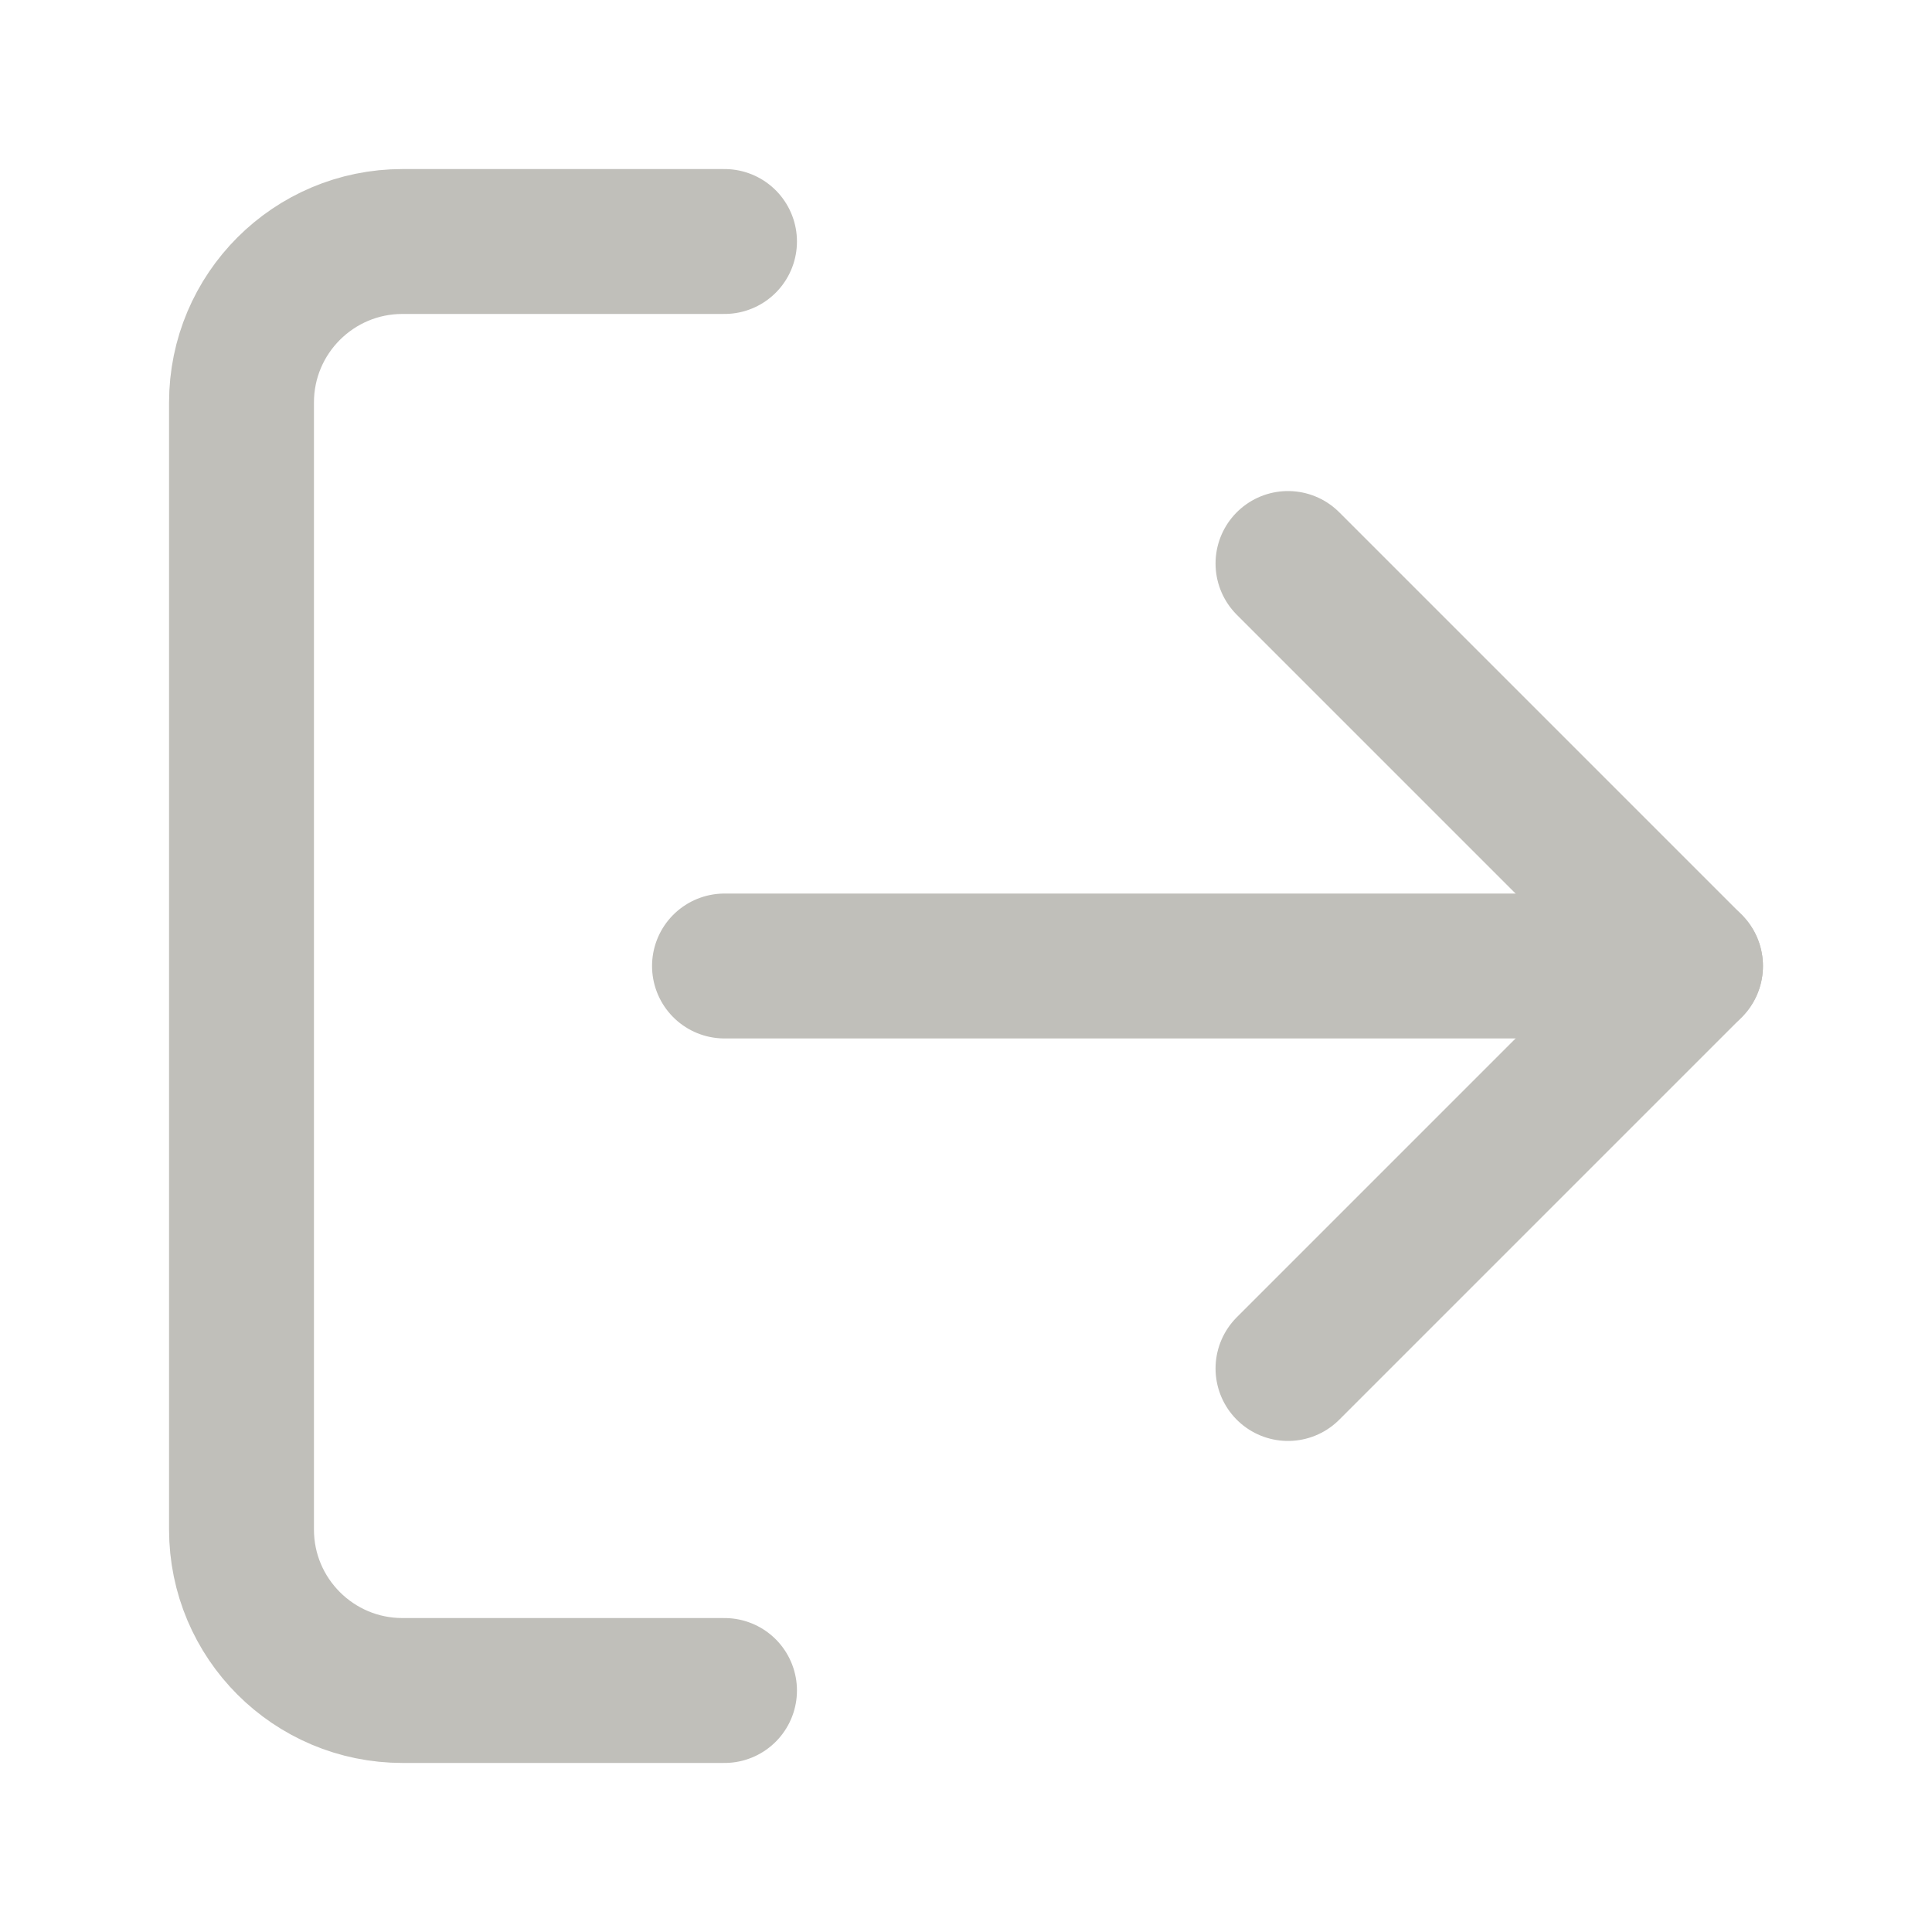
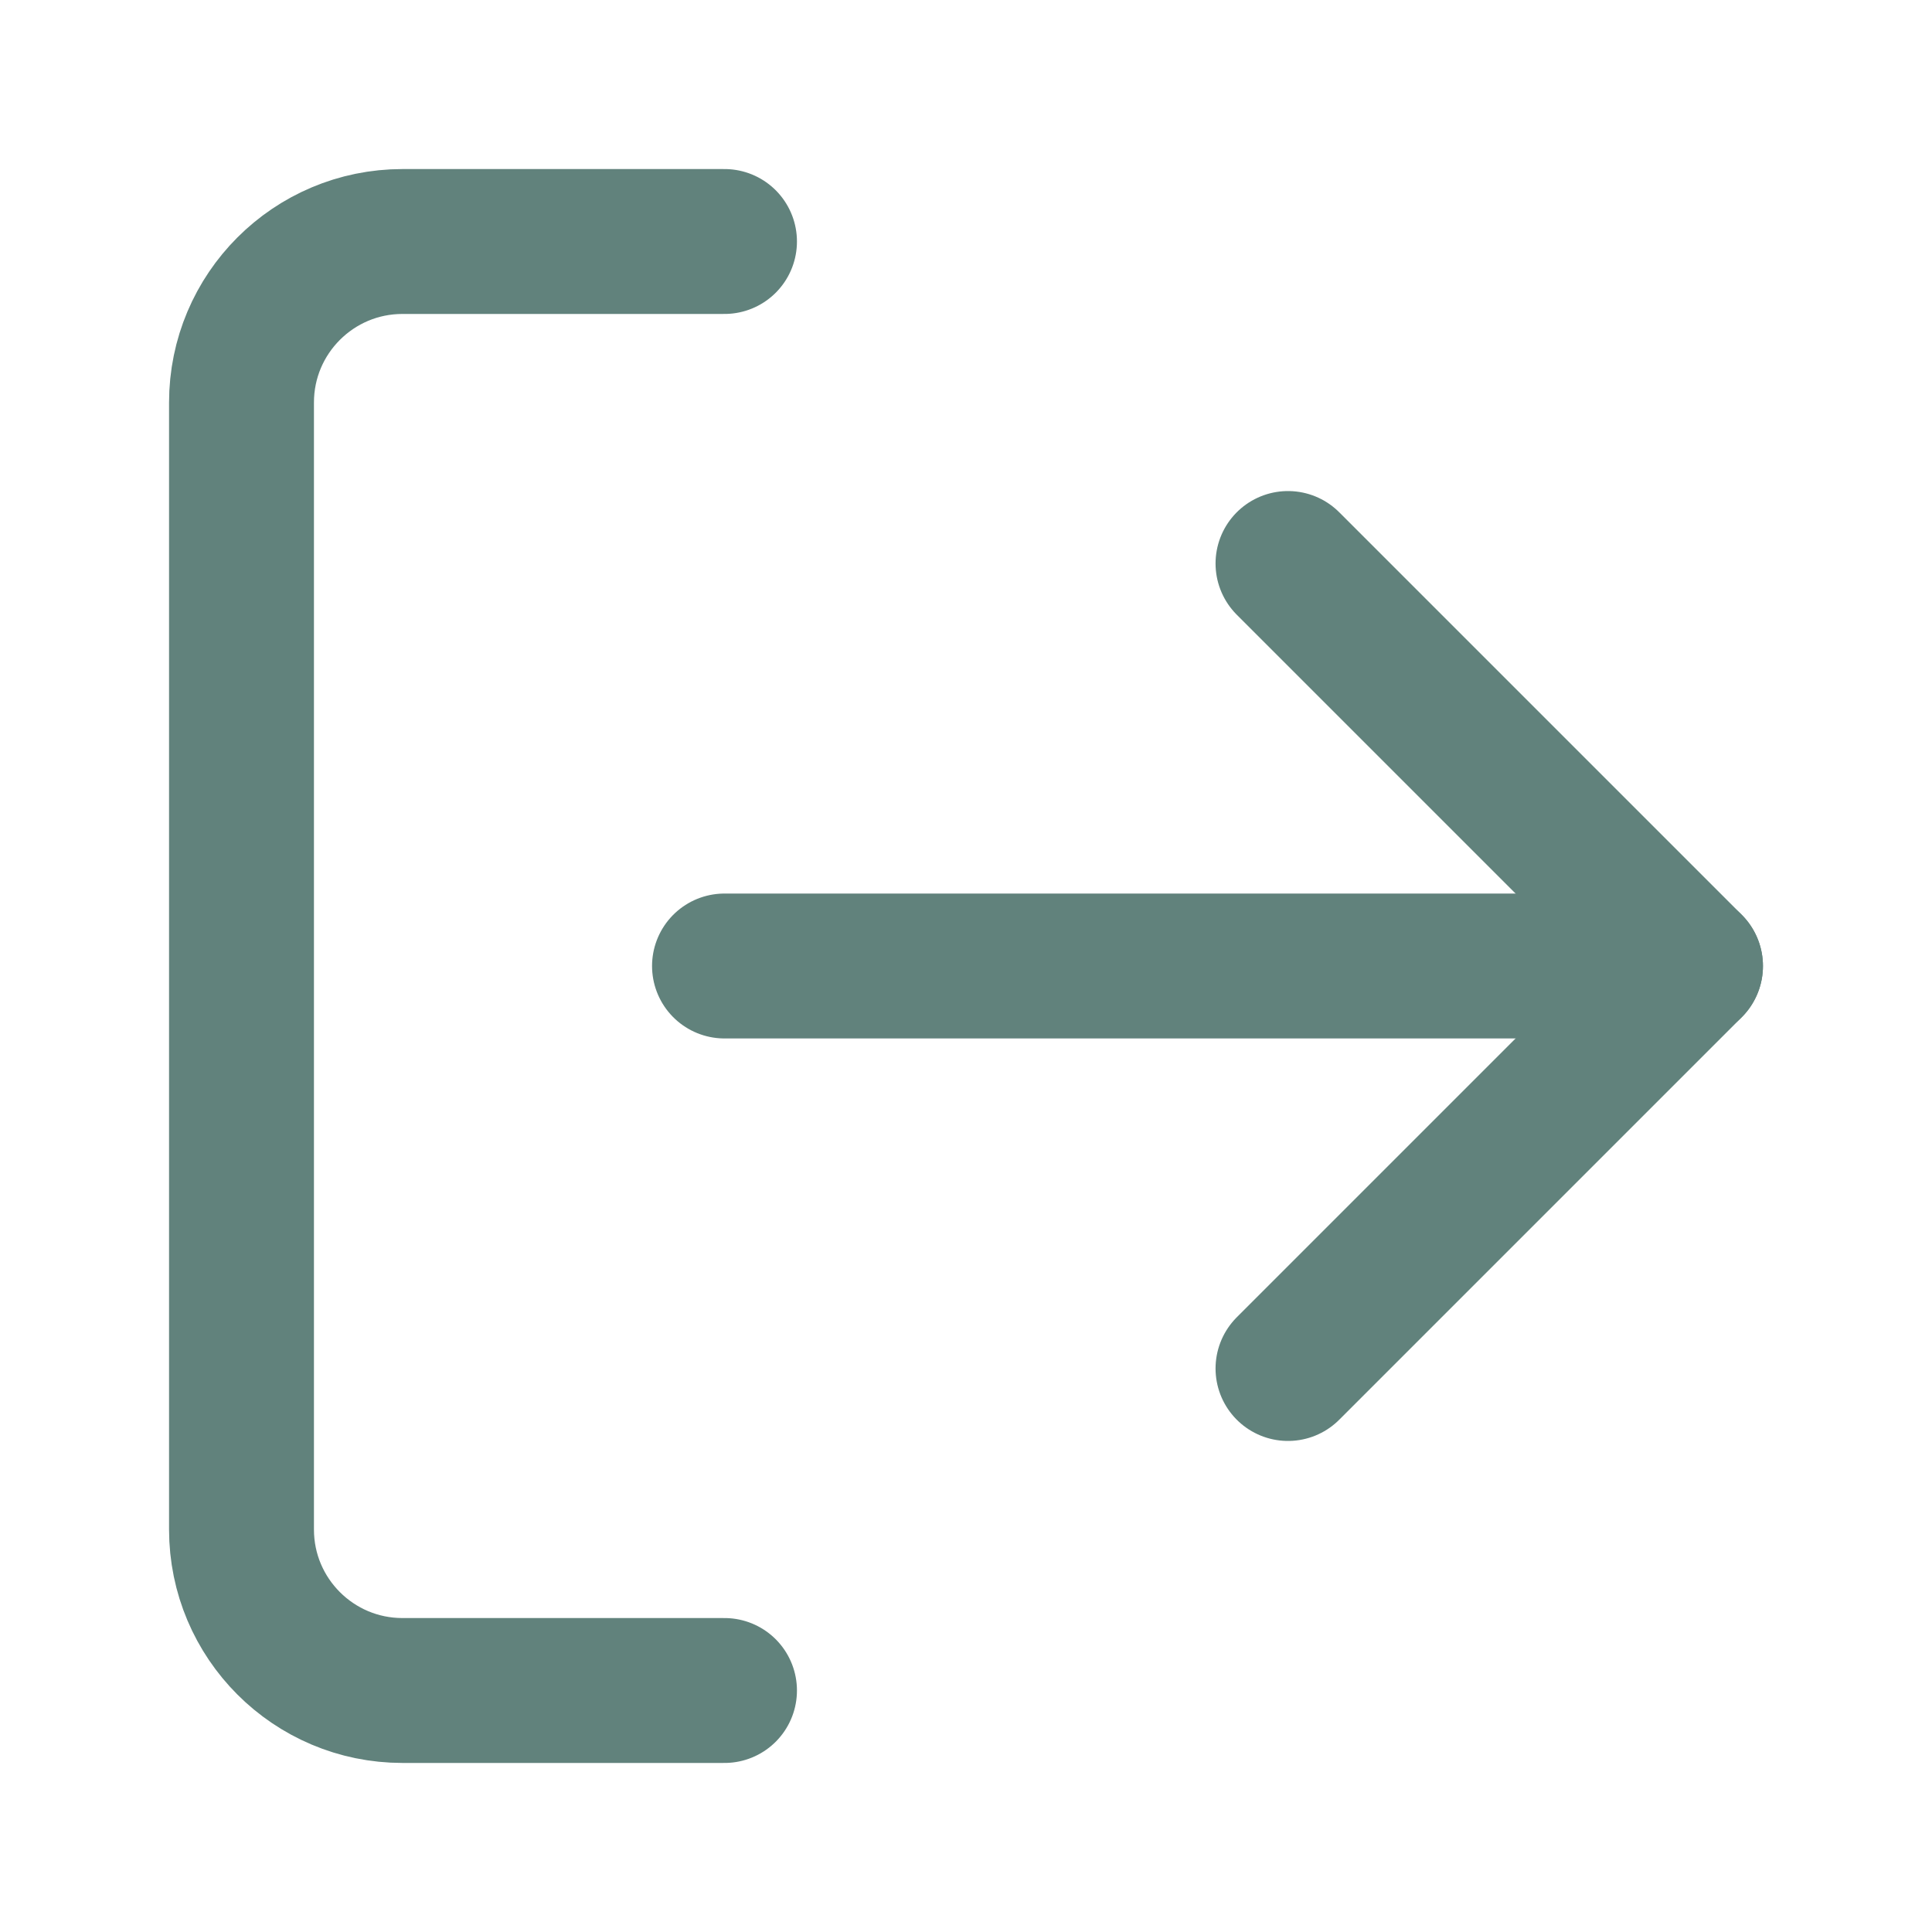
- <svg xmlns="http://www.w3.org/2000/svg" viewBox="0 0 24 24" fill="none" stroke="#C0BFBA" stroke-width="1.8" stroke-linecap="round" stroke-linejoin="round">
+ <svg xmlns="http://www.w3.org/2000/svg" viewBox="0 0 24 24" fill="none" stroke="#61827C" stroke-width="1.8" stroke-linecap="round" stroke-linejoin="round">
  <path d="M9 21H5a2 2 0 0 1-2-2V5a2 2 0 0 1 2-2h4" />
  <polyline points="16 17 21 12 16 7" />
  <line x1="21" y1="12" x2="9" y2="12" />
</svg>
